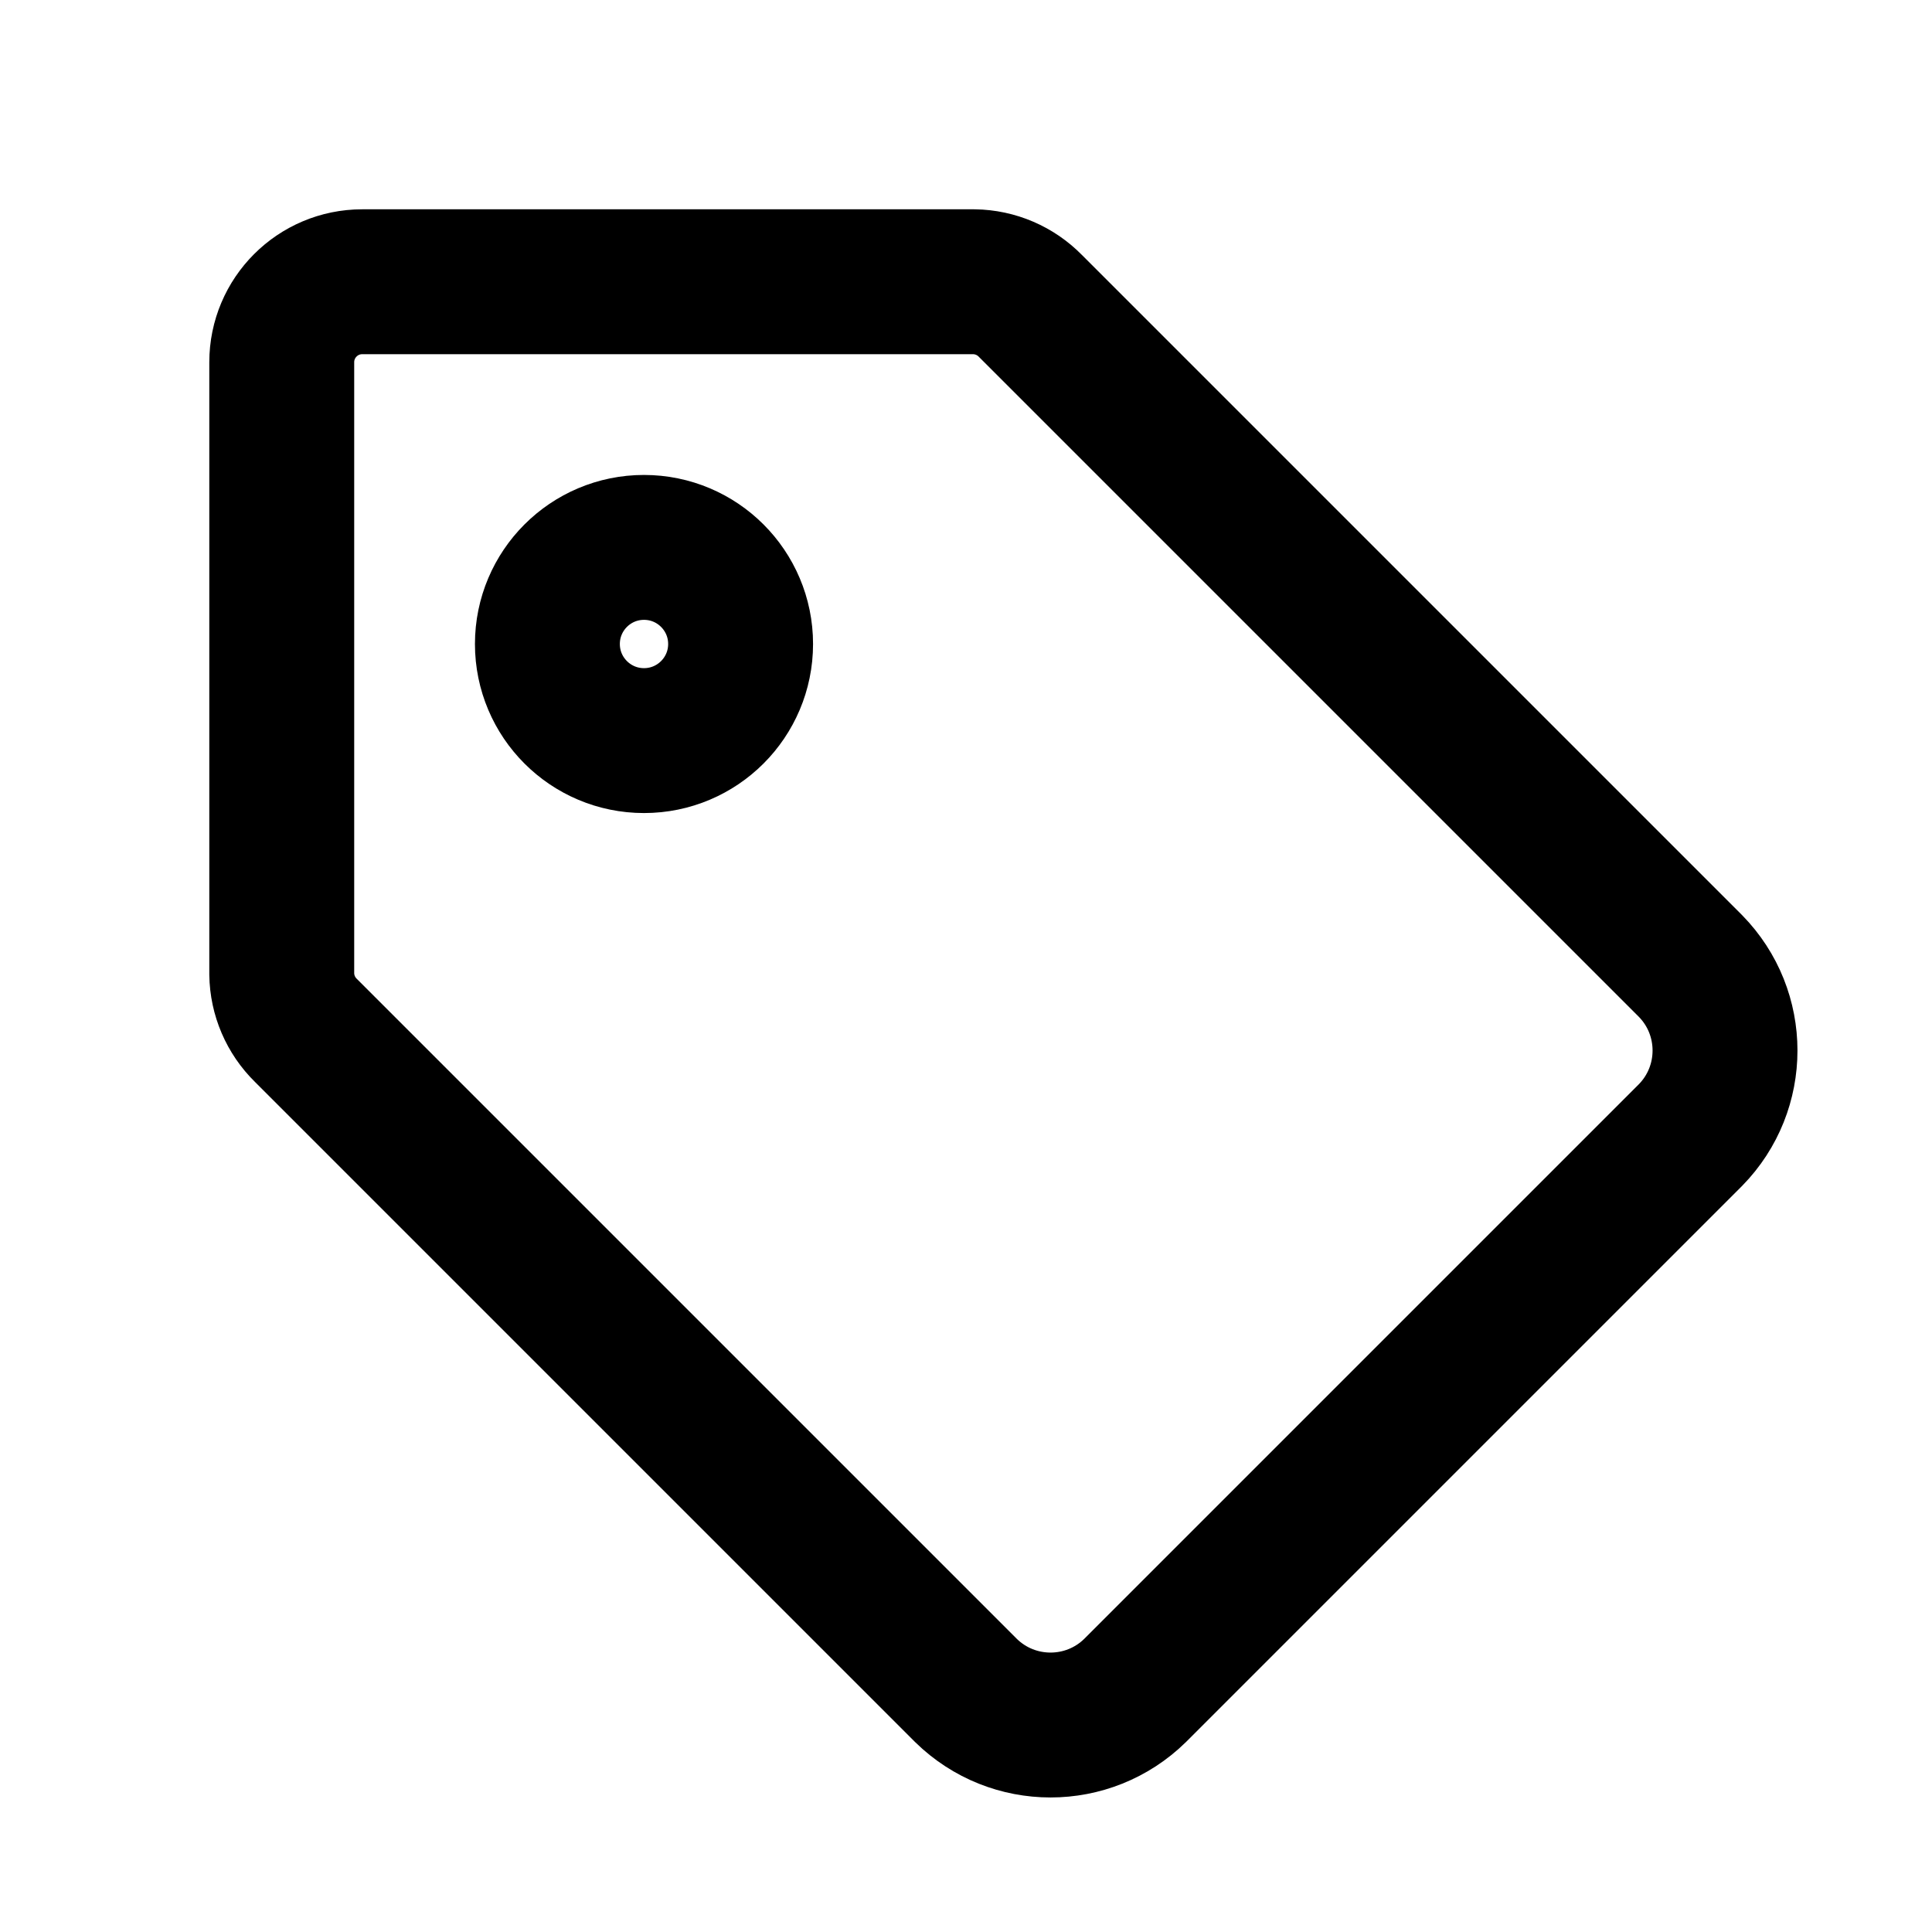
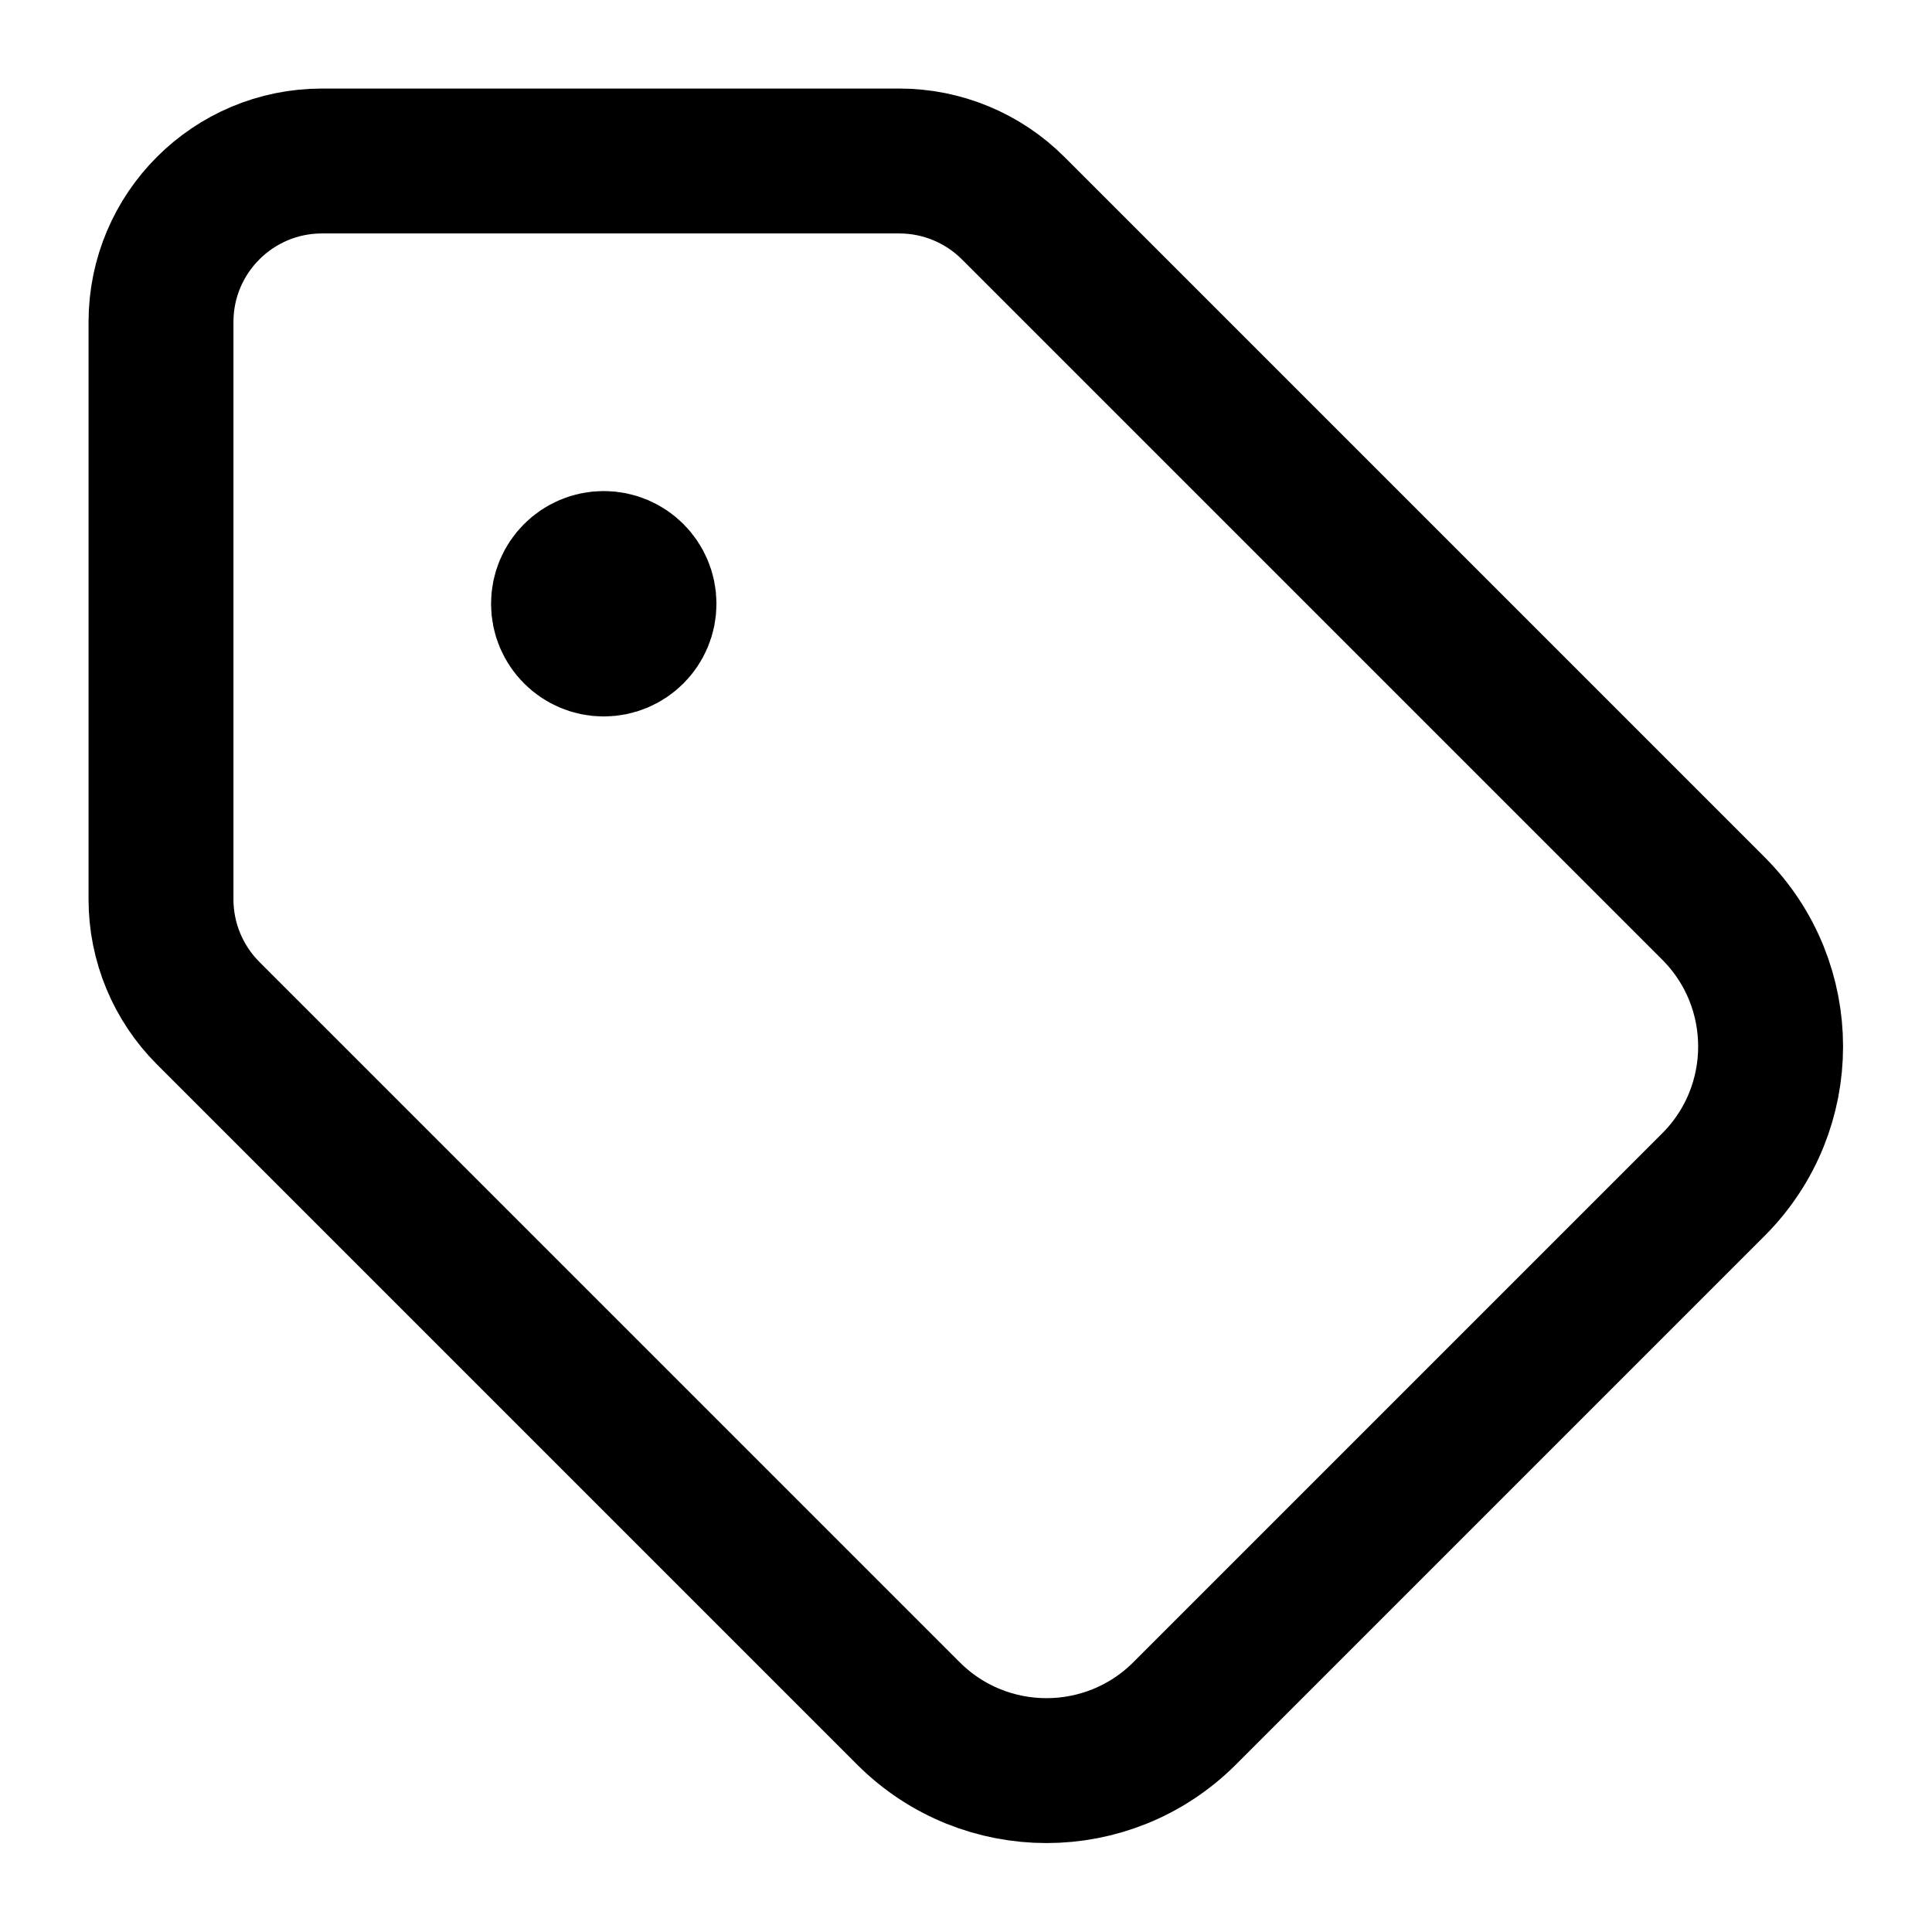
<svg xmlns="http://www.w3.org/2000/svg" viewBox="0 0 24 24" fill="none" stroke="currentColor" stroke-width="1.8" stroke-linecap="round" stroke-linejoin="round">
-   <path d="M3.5 12.1V4.5a1 1 0 0 1 1-1h7.6a1 1 0 0 1 .7.3l8.2 8.2a1.5 1.5 0 0 1 0 2.1l-6.9 6.9a1.5 1.5 0 0 1-2.1 0l-8.2-8.2a1 1 0 0 1-.3-.7Z" />
-   <circle cx="8" cy="8" r="1.2" />
+   <path d="M12.586 2.586A2 2 0 0 0 11.172 2H4a2 2 0 0 0-2 2v7.172a2 2 0 0 0 .586 1.414l8.704 8.704a2.426 2.426 0 0 0 3.42 0l6.58-6.58a2.426 2.426 0 0 0 0-3.42z" />
+   <circle cx="7.5" cy="7.5" r=".5" fill="currentColor" />
</svg>
